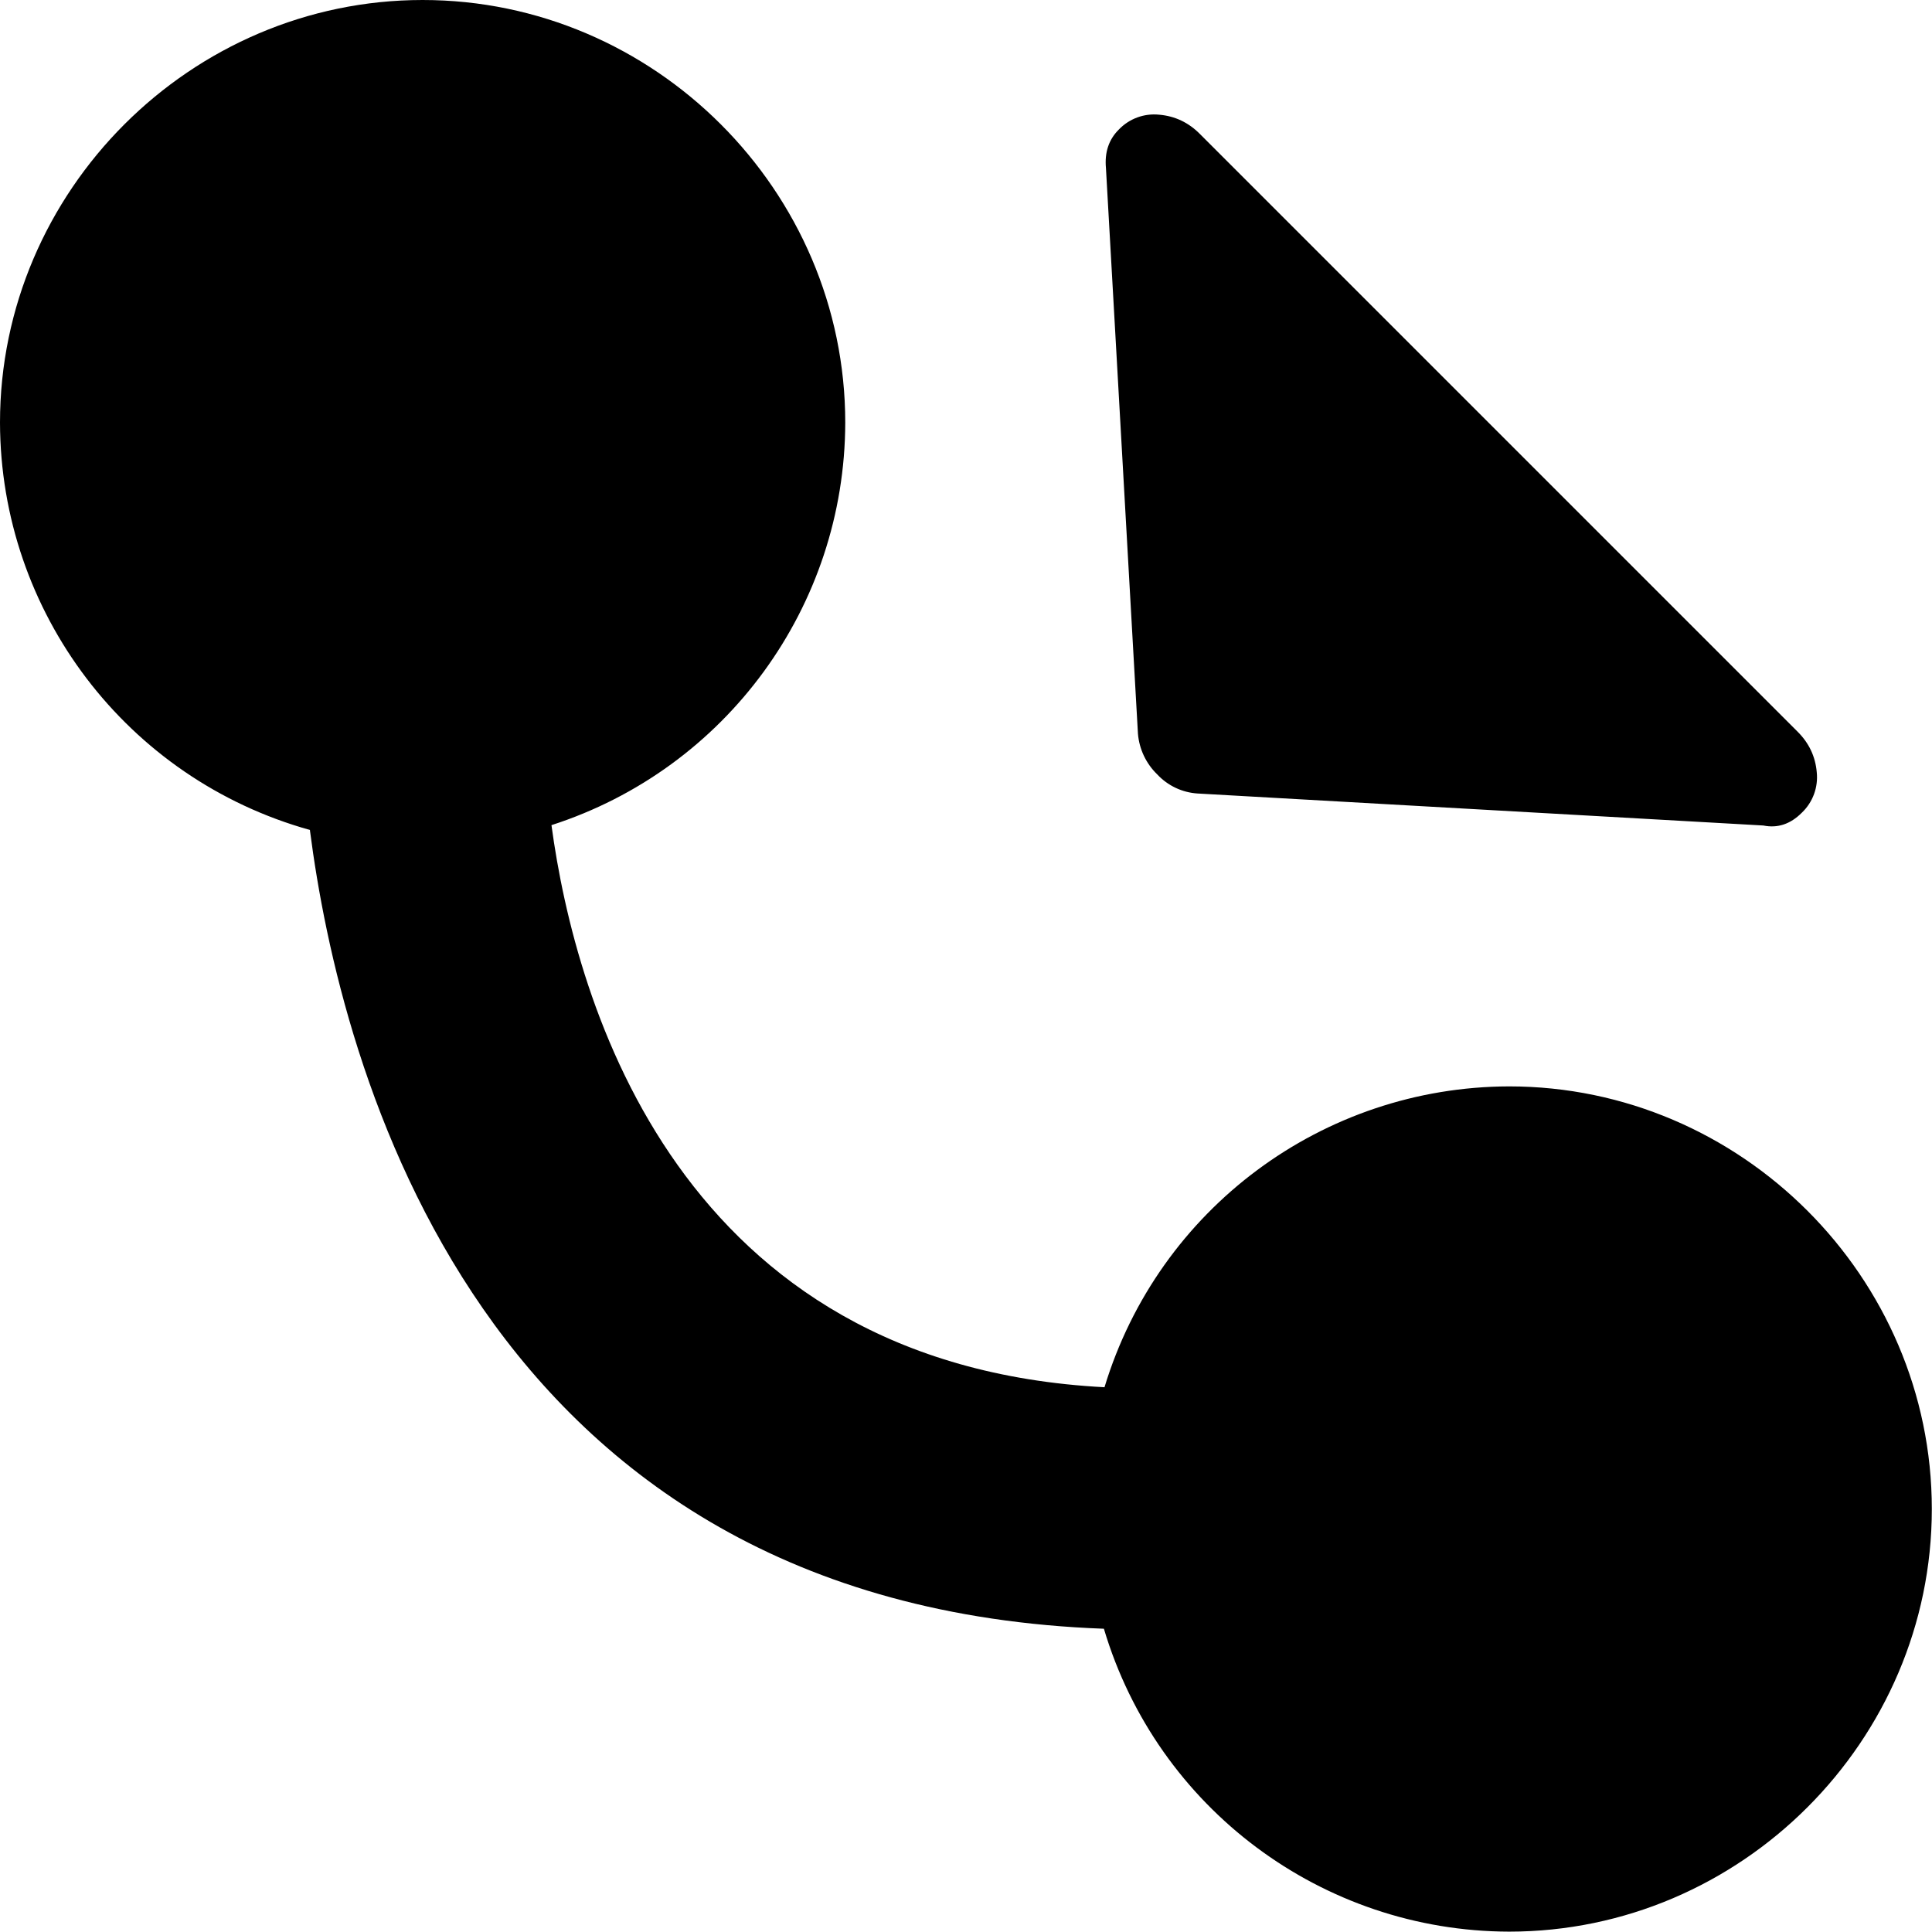
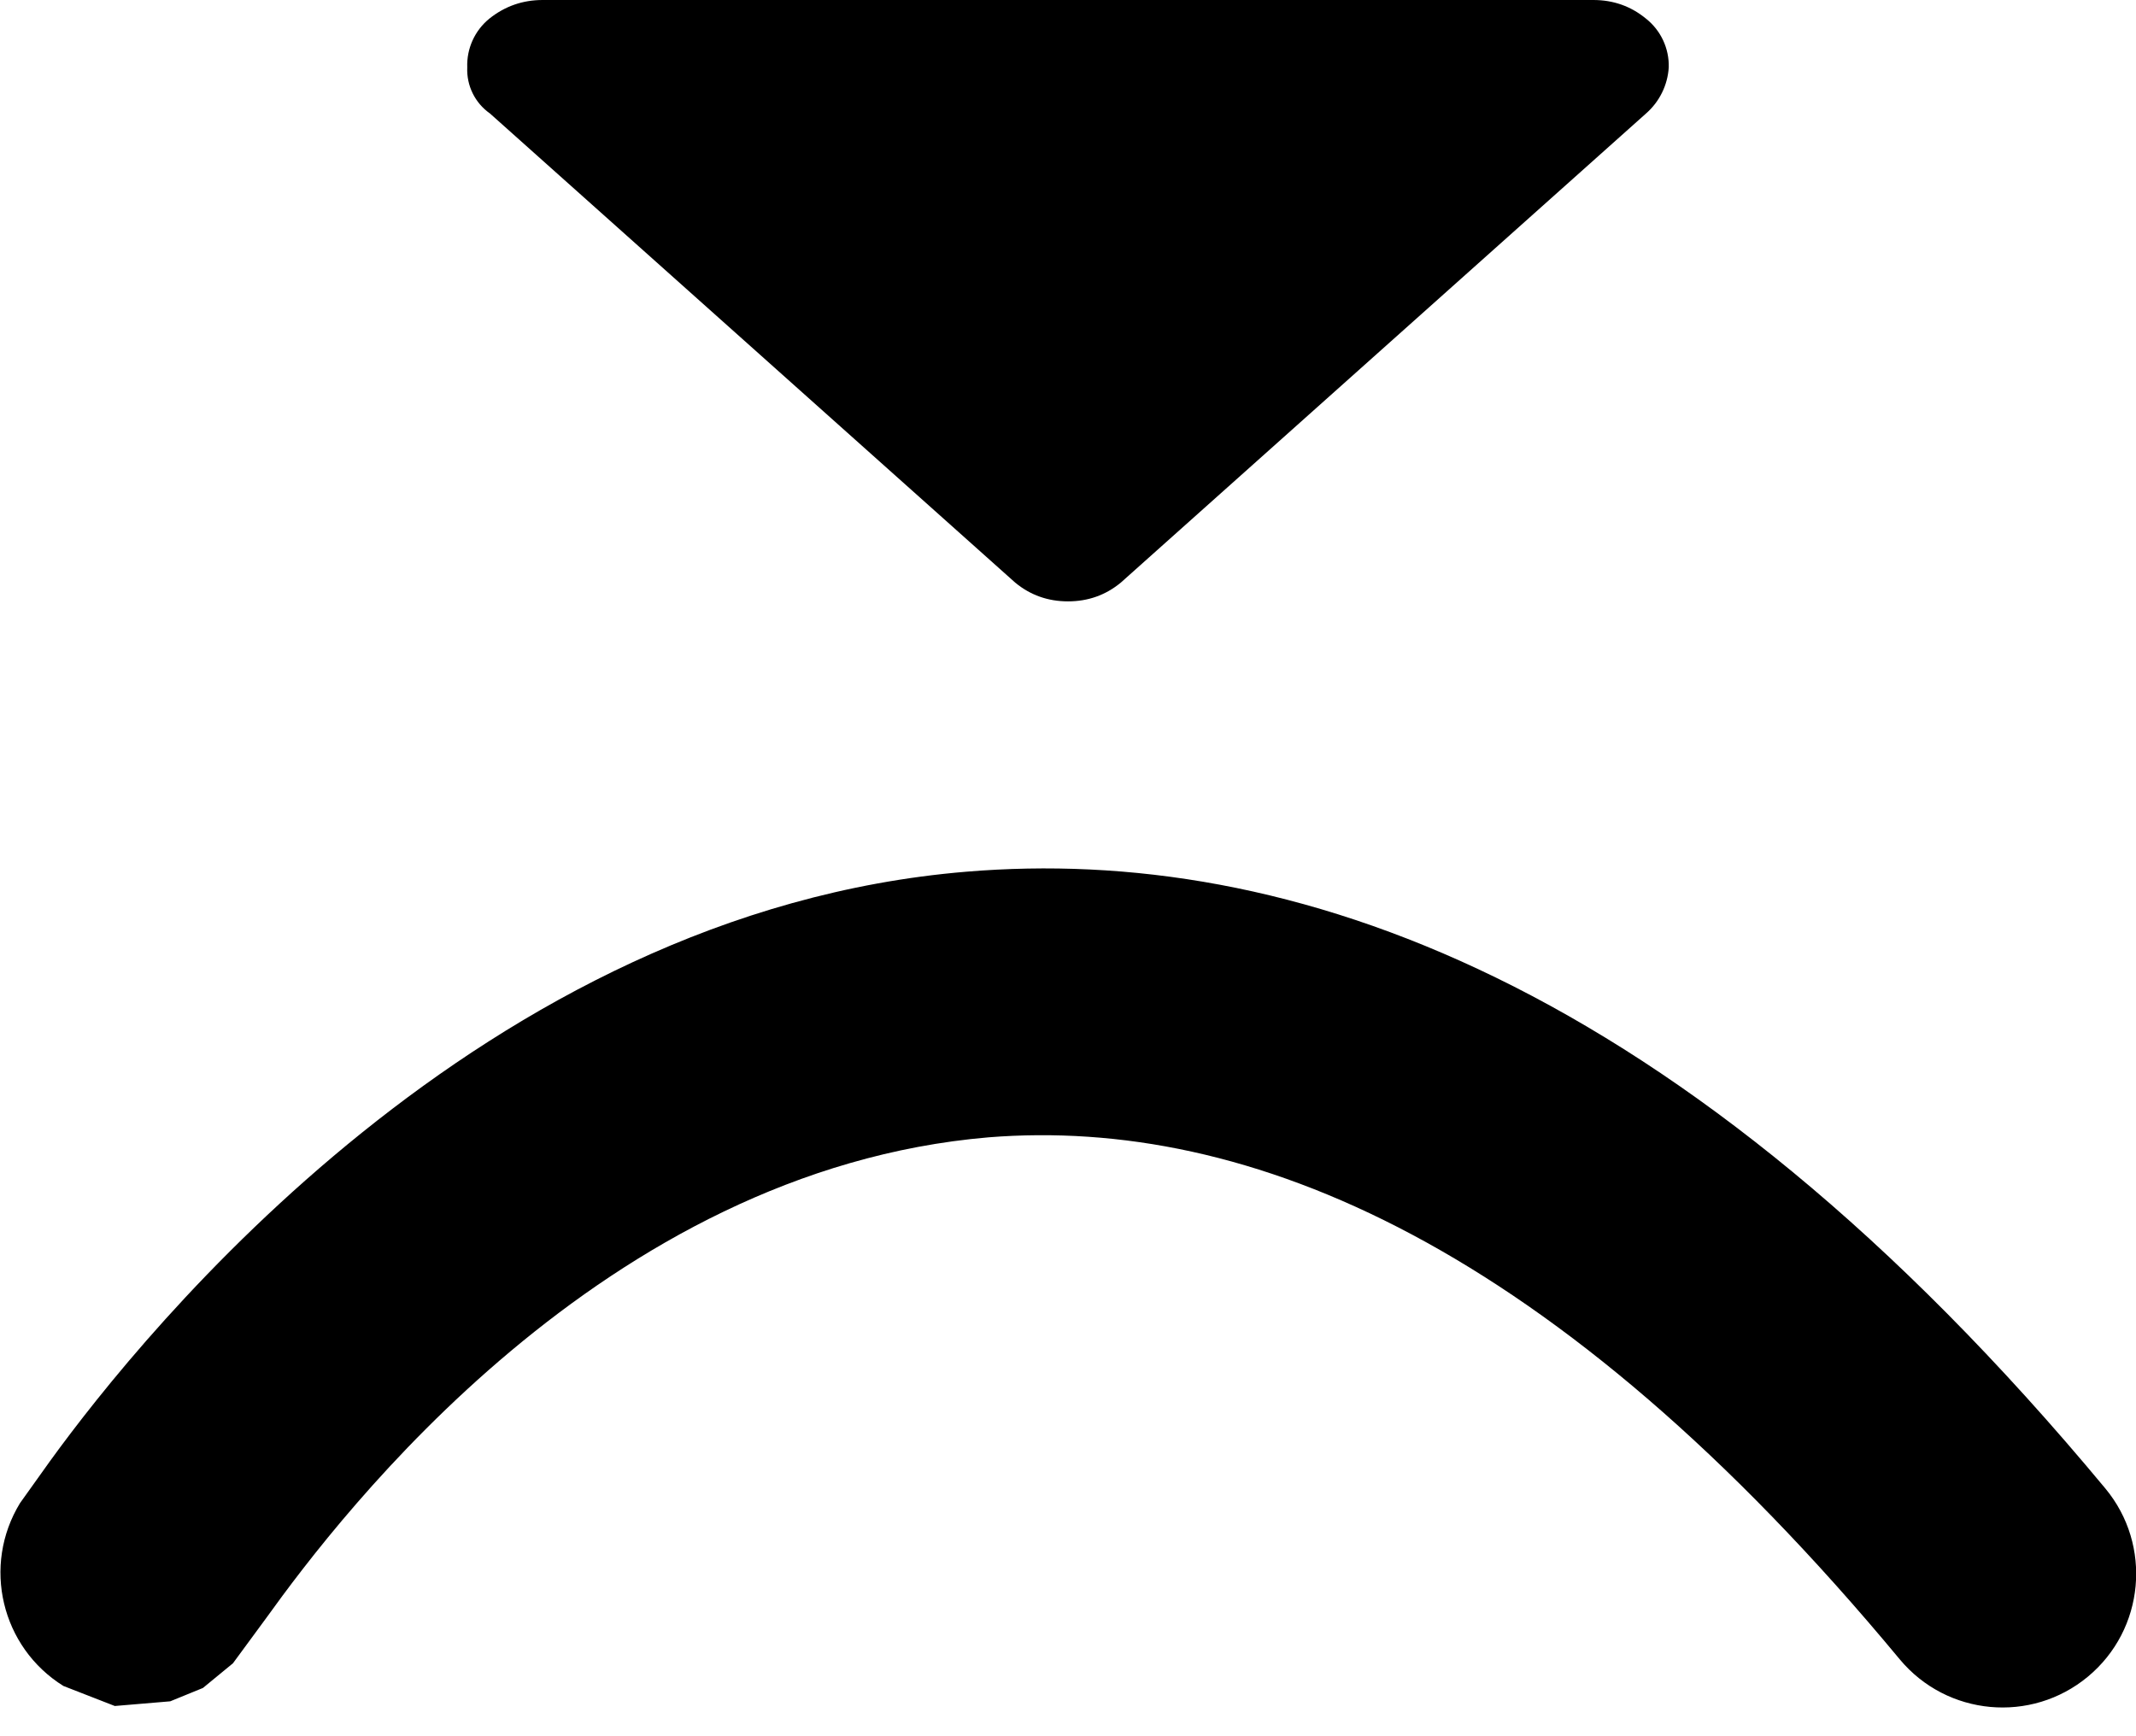
- <svg xmlns="http://www.w3.org/2000/svg" viewBox="0 0 32 32" xml:space="preserve" fill-rule="evenodd" clip-rule="evenodd" stroke-linejoin="round" stroke-miterlimit="2">
-   <path d="M29.844 13.461q-.283.284-.637.212l-9.369-.53a1 1 0 0 1-.672-.318 1.06 1.06 0 0 1-.318-.672l-.53-9.369q-.036-.39.212-.637a.81.81 0 0 1 .672-.247q.389.034.671.318l9.9 9.9q.284.282.318.671a.81.81 0 0 1-.247.672m-24.71.286A7.02 7.02 0 0 1 0 7c0-3.84 3.16-7 7-7s7 3.16 7 7a7.02 7.02 0 0 1-4.866 6.667c.4 2.97 2.12 8.94 9.16 9.31a7.02 7.02 0 0 1 6.703-4.983c3.84 0 7 3.16 7 7s-3.16 7-7 7a7.02 7.02 0 0 1-6.713-5.017c-10.39-.38-12.65-9.35-13.15-13.22z" />
+ <svg xmlns="http://www.w3.org/2000/svg" viewBox="0 0 32 26" xml:space="preserve" fill-rule="evenodd" clip-rule="evenodd" stroke-linejoin="round" stroke-miterlimit="2">
+   <path d="M7 1.01a.9.9 0 0 1 .33-.73q.35-.28.8-.28h15.74q.45 0 .79.28a.9.9 0 0 1 .34.73 1 1 0 0 1-.34.69l-7.87 7.03q-.34.28-.79.28t-.79-.28L7.34 1.7A.8.8 0 0 1 7 1.01M.45 22.31l.3-.42c1.42-1.96 6.48-8.23 13.73-8.83 4.8-.4 10.68 1.56 17.06 9.24a2 2 0 1 1-3.08 2.56c-5.17-6.23-9.76-8.13-13.65-7.82-5.77.49-9.7 5.64-10.82 7.2l-.5.68-.45.37-.49.2-.83.07-.77-.3a2 2 0 0 1-.65-2.74z" />
</svg>
